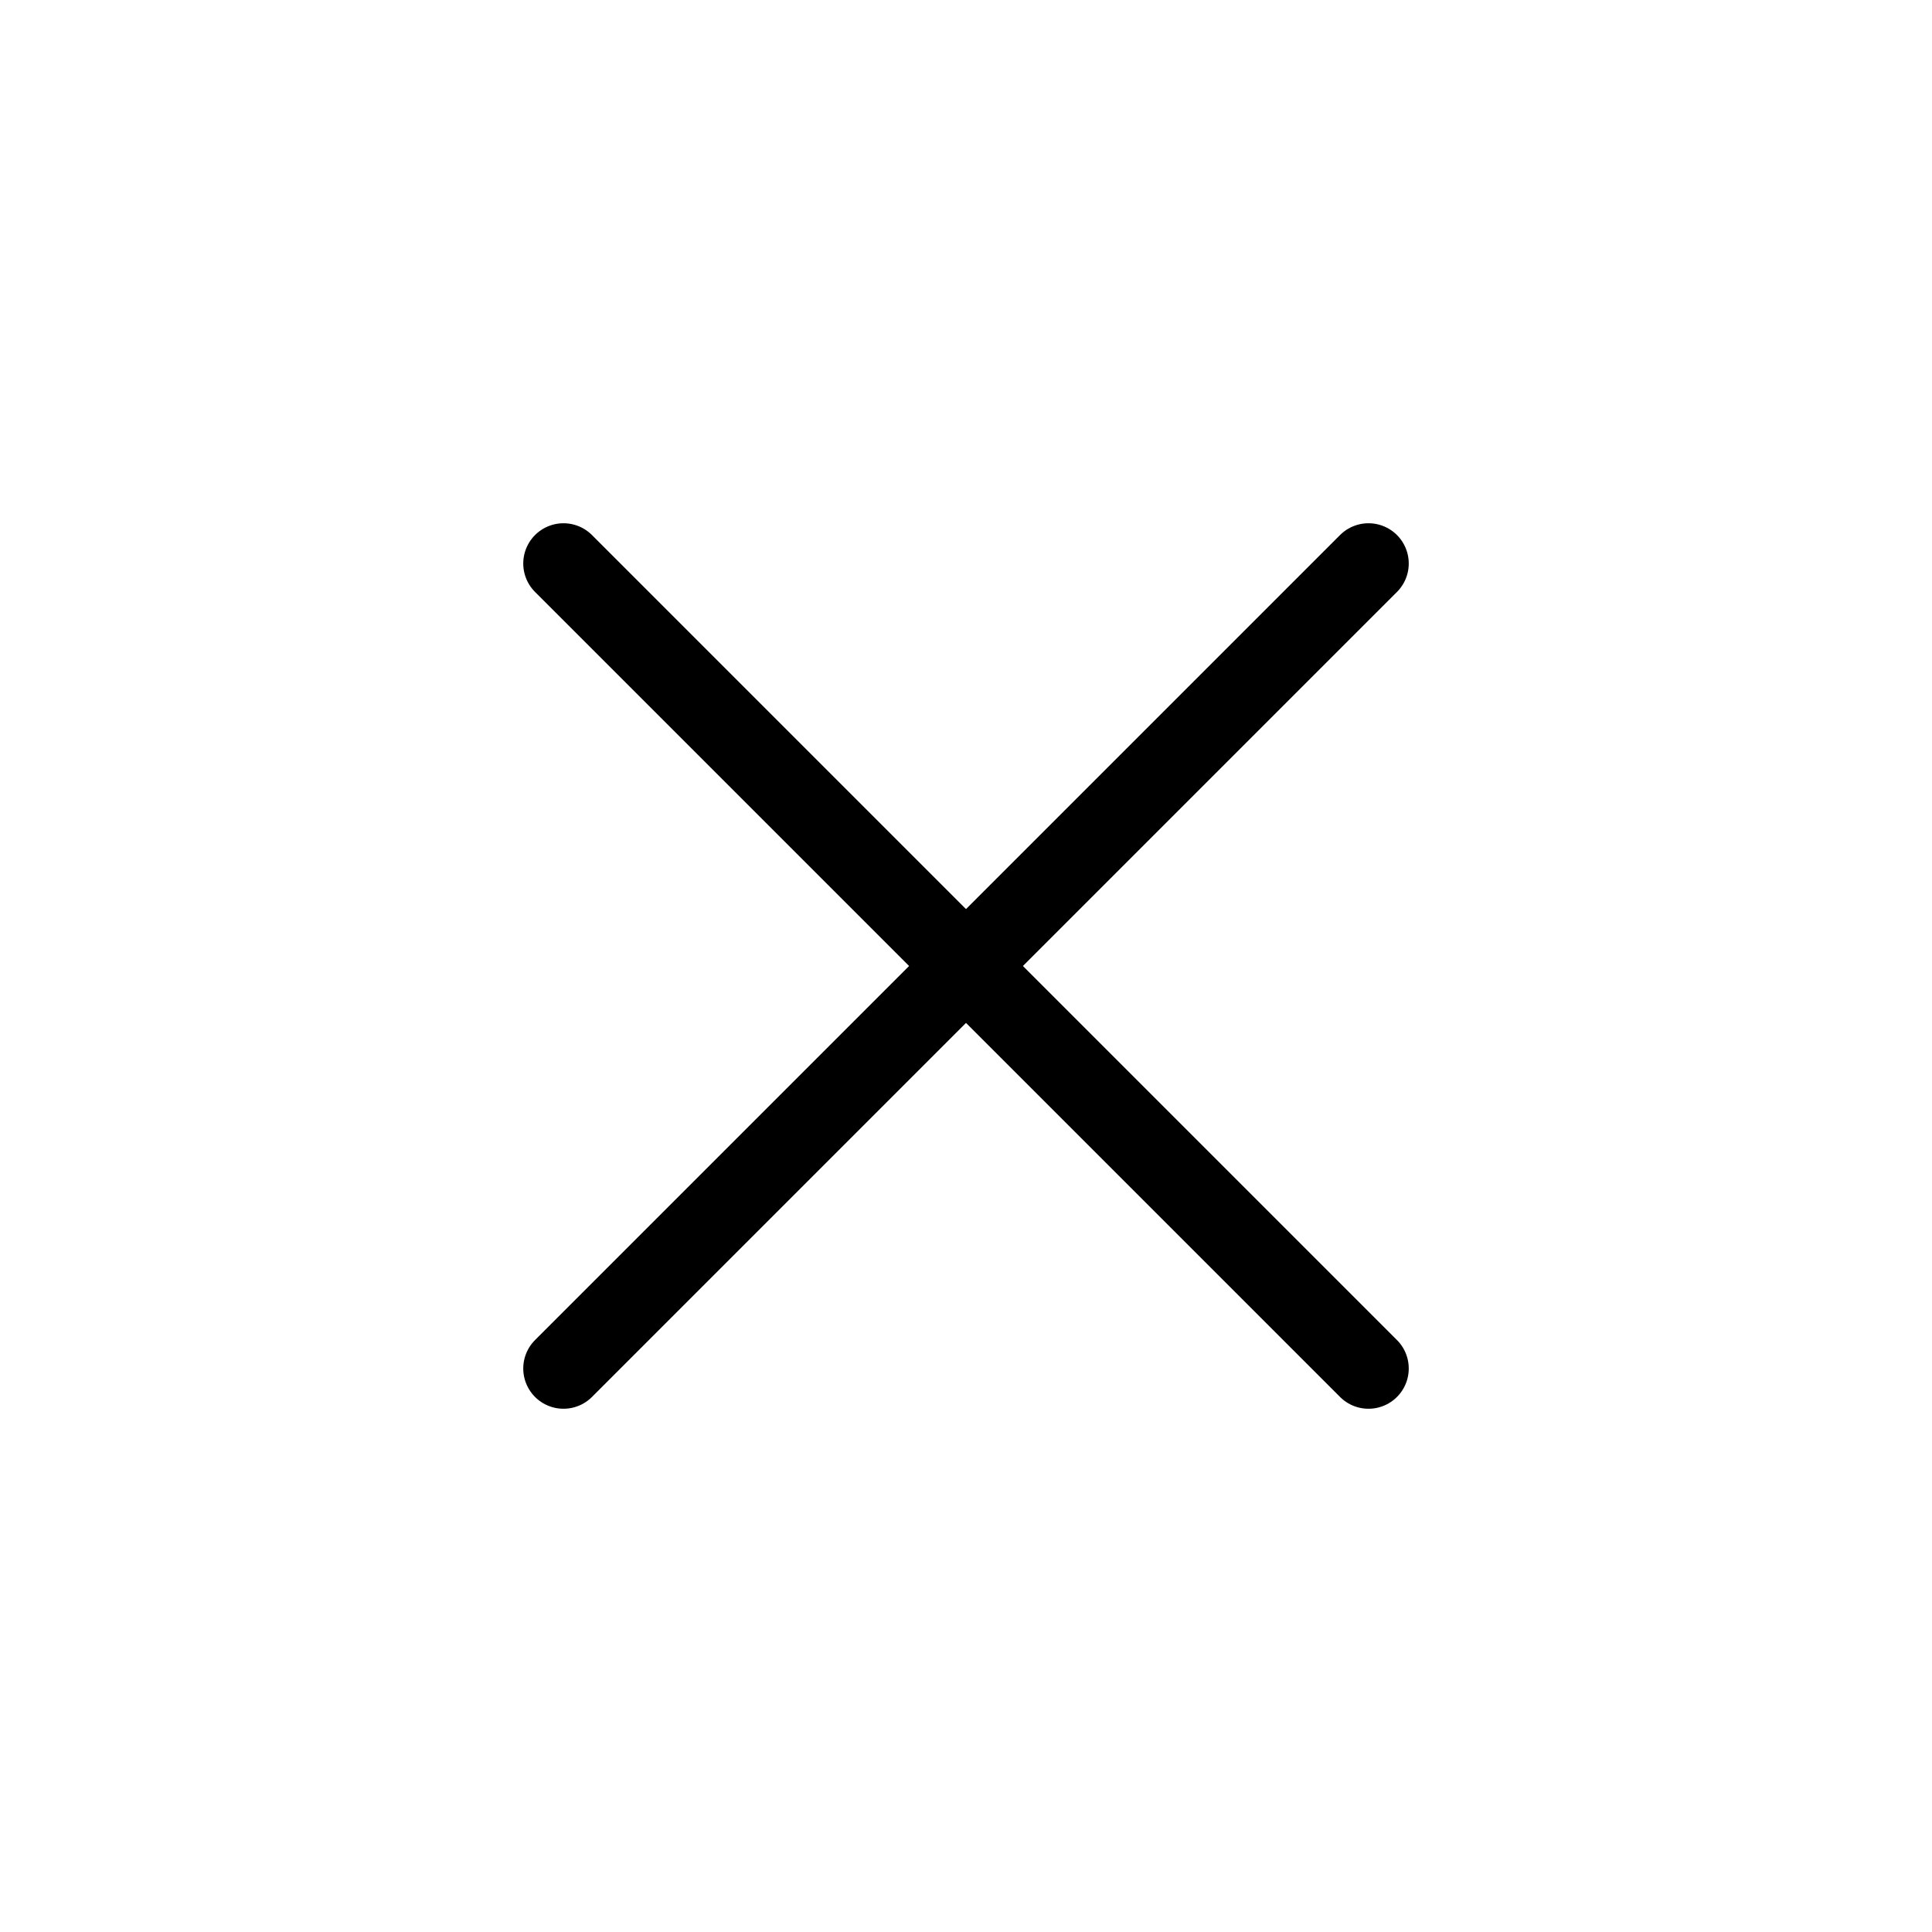
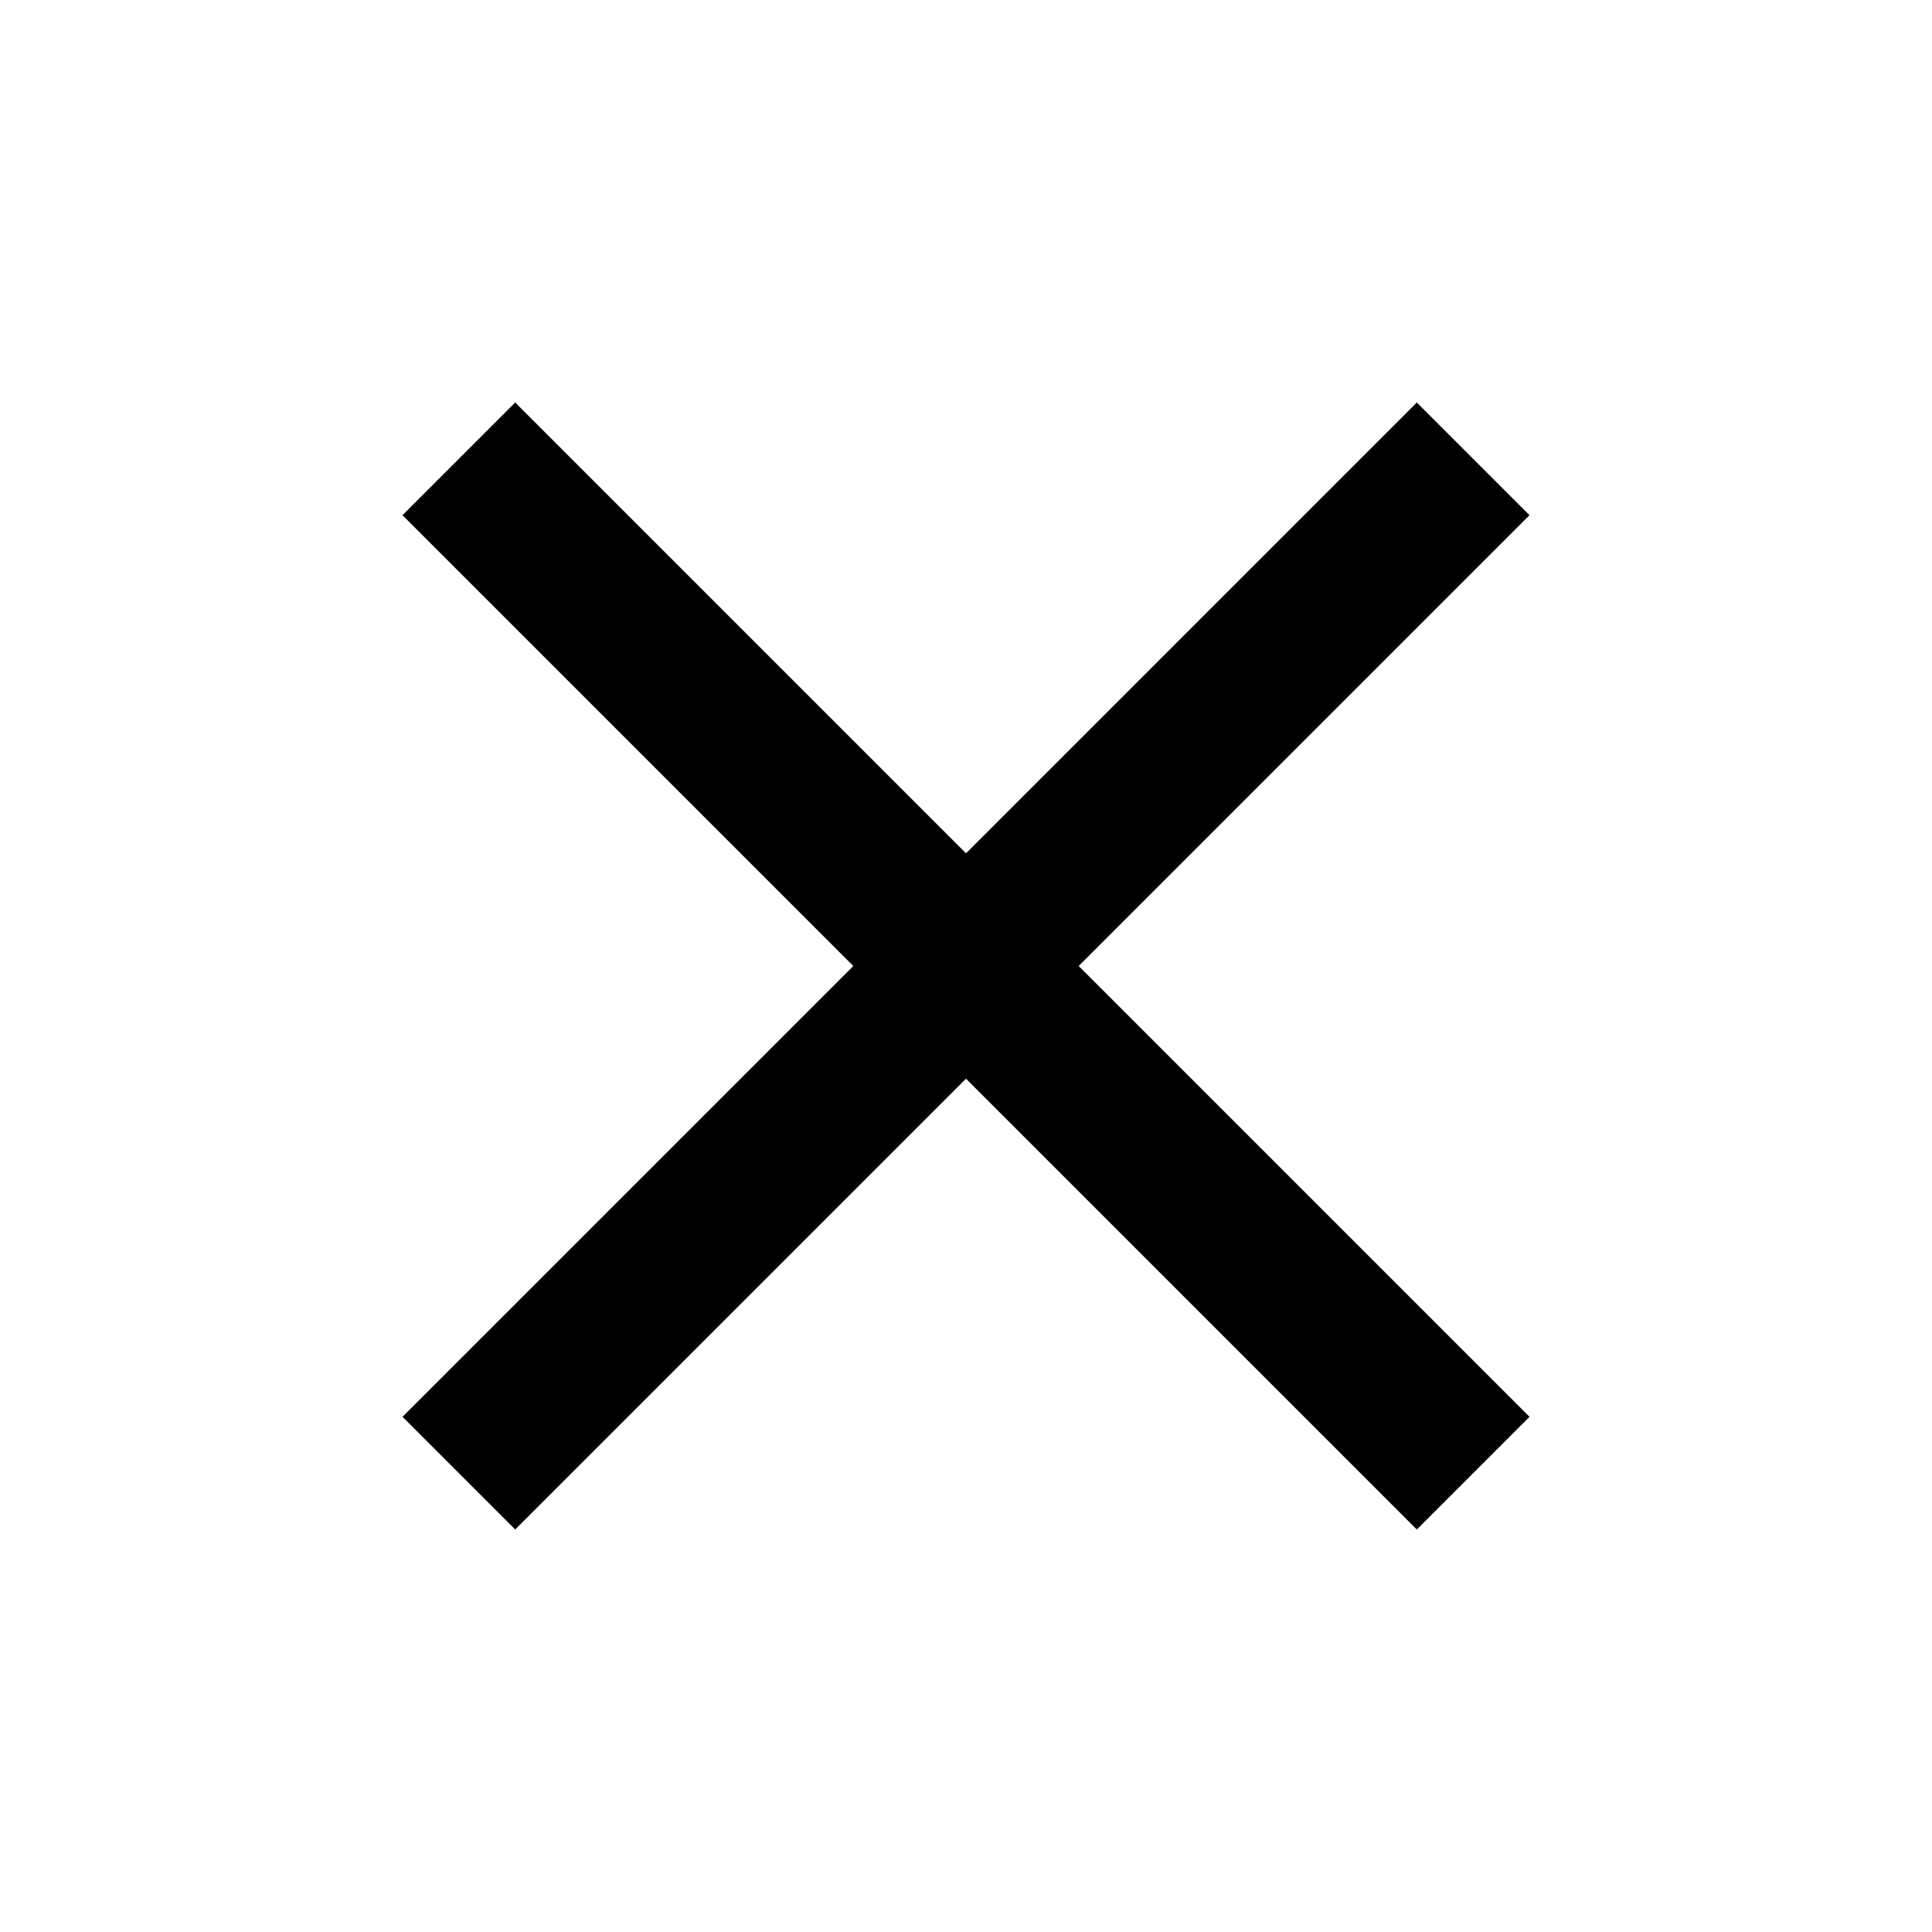
- <svg xmlns="http://www.w3.org/2000/svg" version="1.1" width="48" height="48" viewBox="0 0 48 48">
-   <line style="fill:none;stroke:#000000;stroke-width:2;stroke-linecap:round" x1="14" y1="14" x2="34" y2="34" />
-   <line style="fill:none;stroke:#000000;stroke-width:2;stroke-linecap:round" x1="34" y1="14" x2="14" y2="34" />
+ <svg xmlns="http://www.w3.org/2000/svg" height="24" width="24" viewBox="0 -960 960 960">
+   <path fill="#000000" d="m256-200-56-56 224-224-224-224 56-56 224 224 224-224 56 56-224 224 224 224-56 56-224-224-224 224Z" />
</svg>
